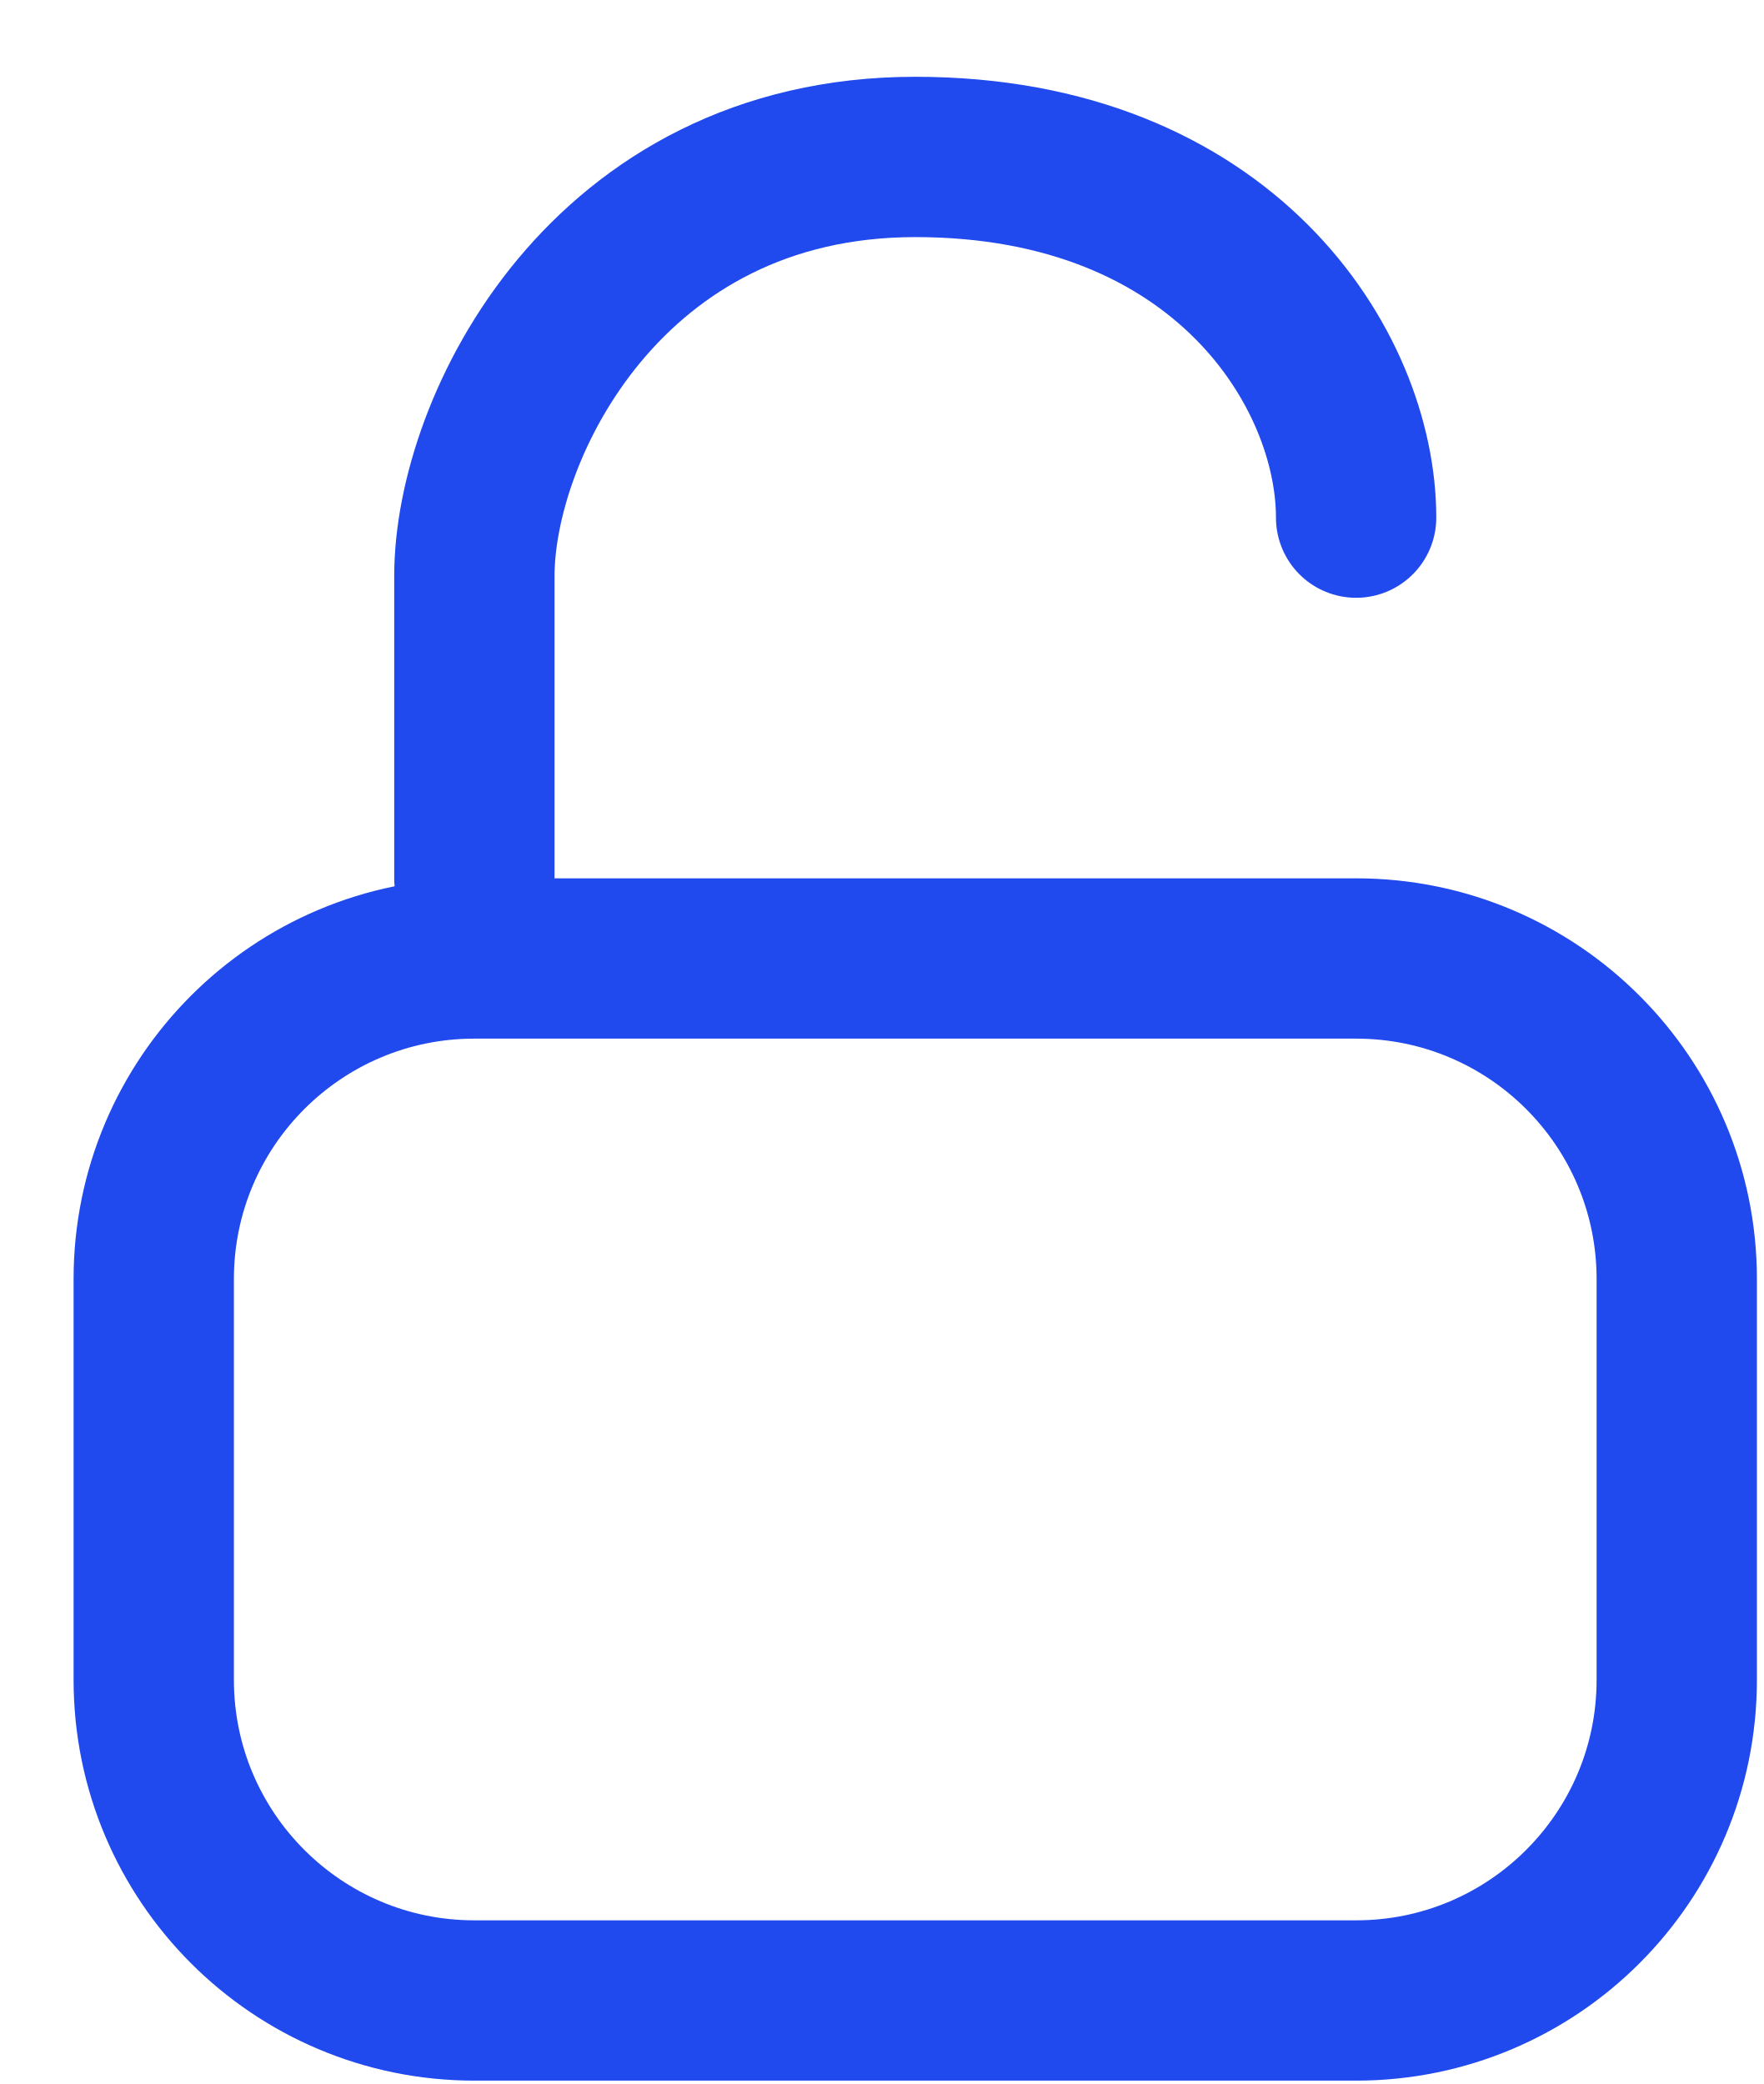
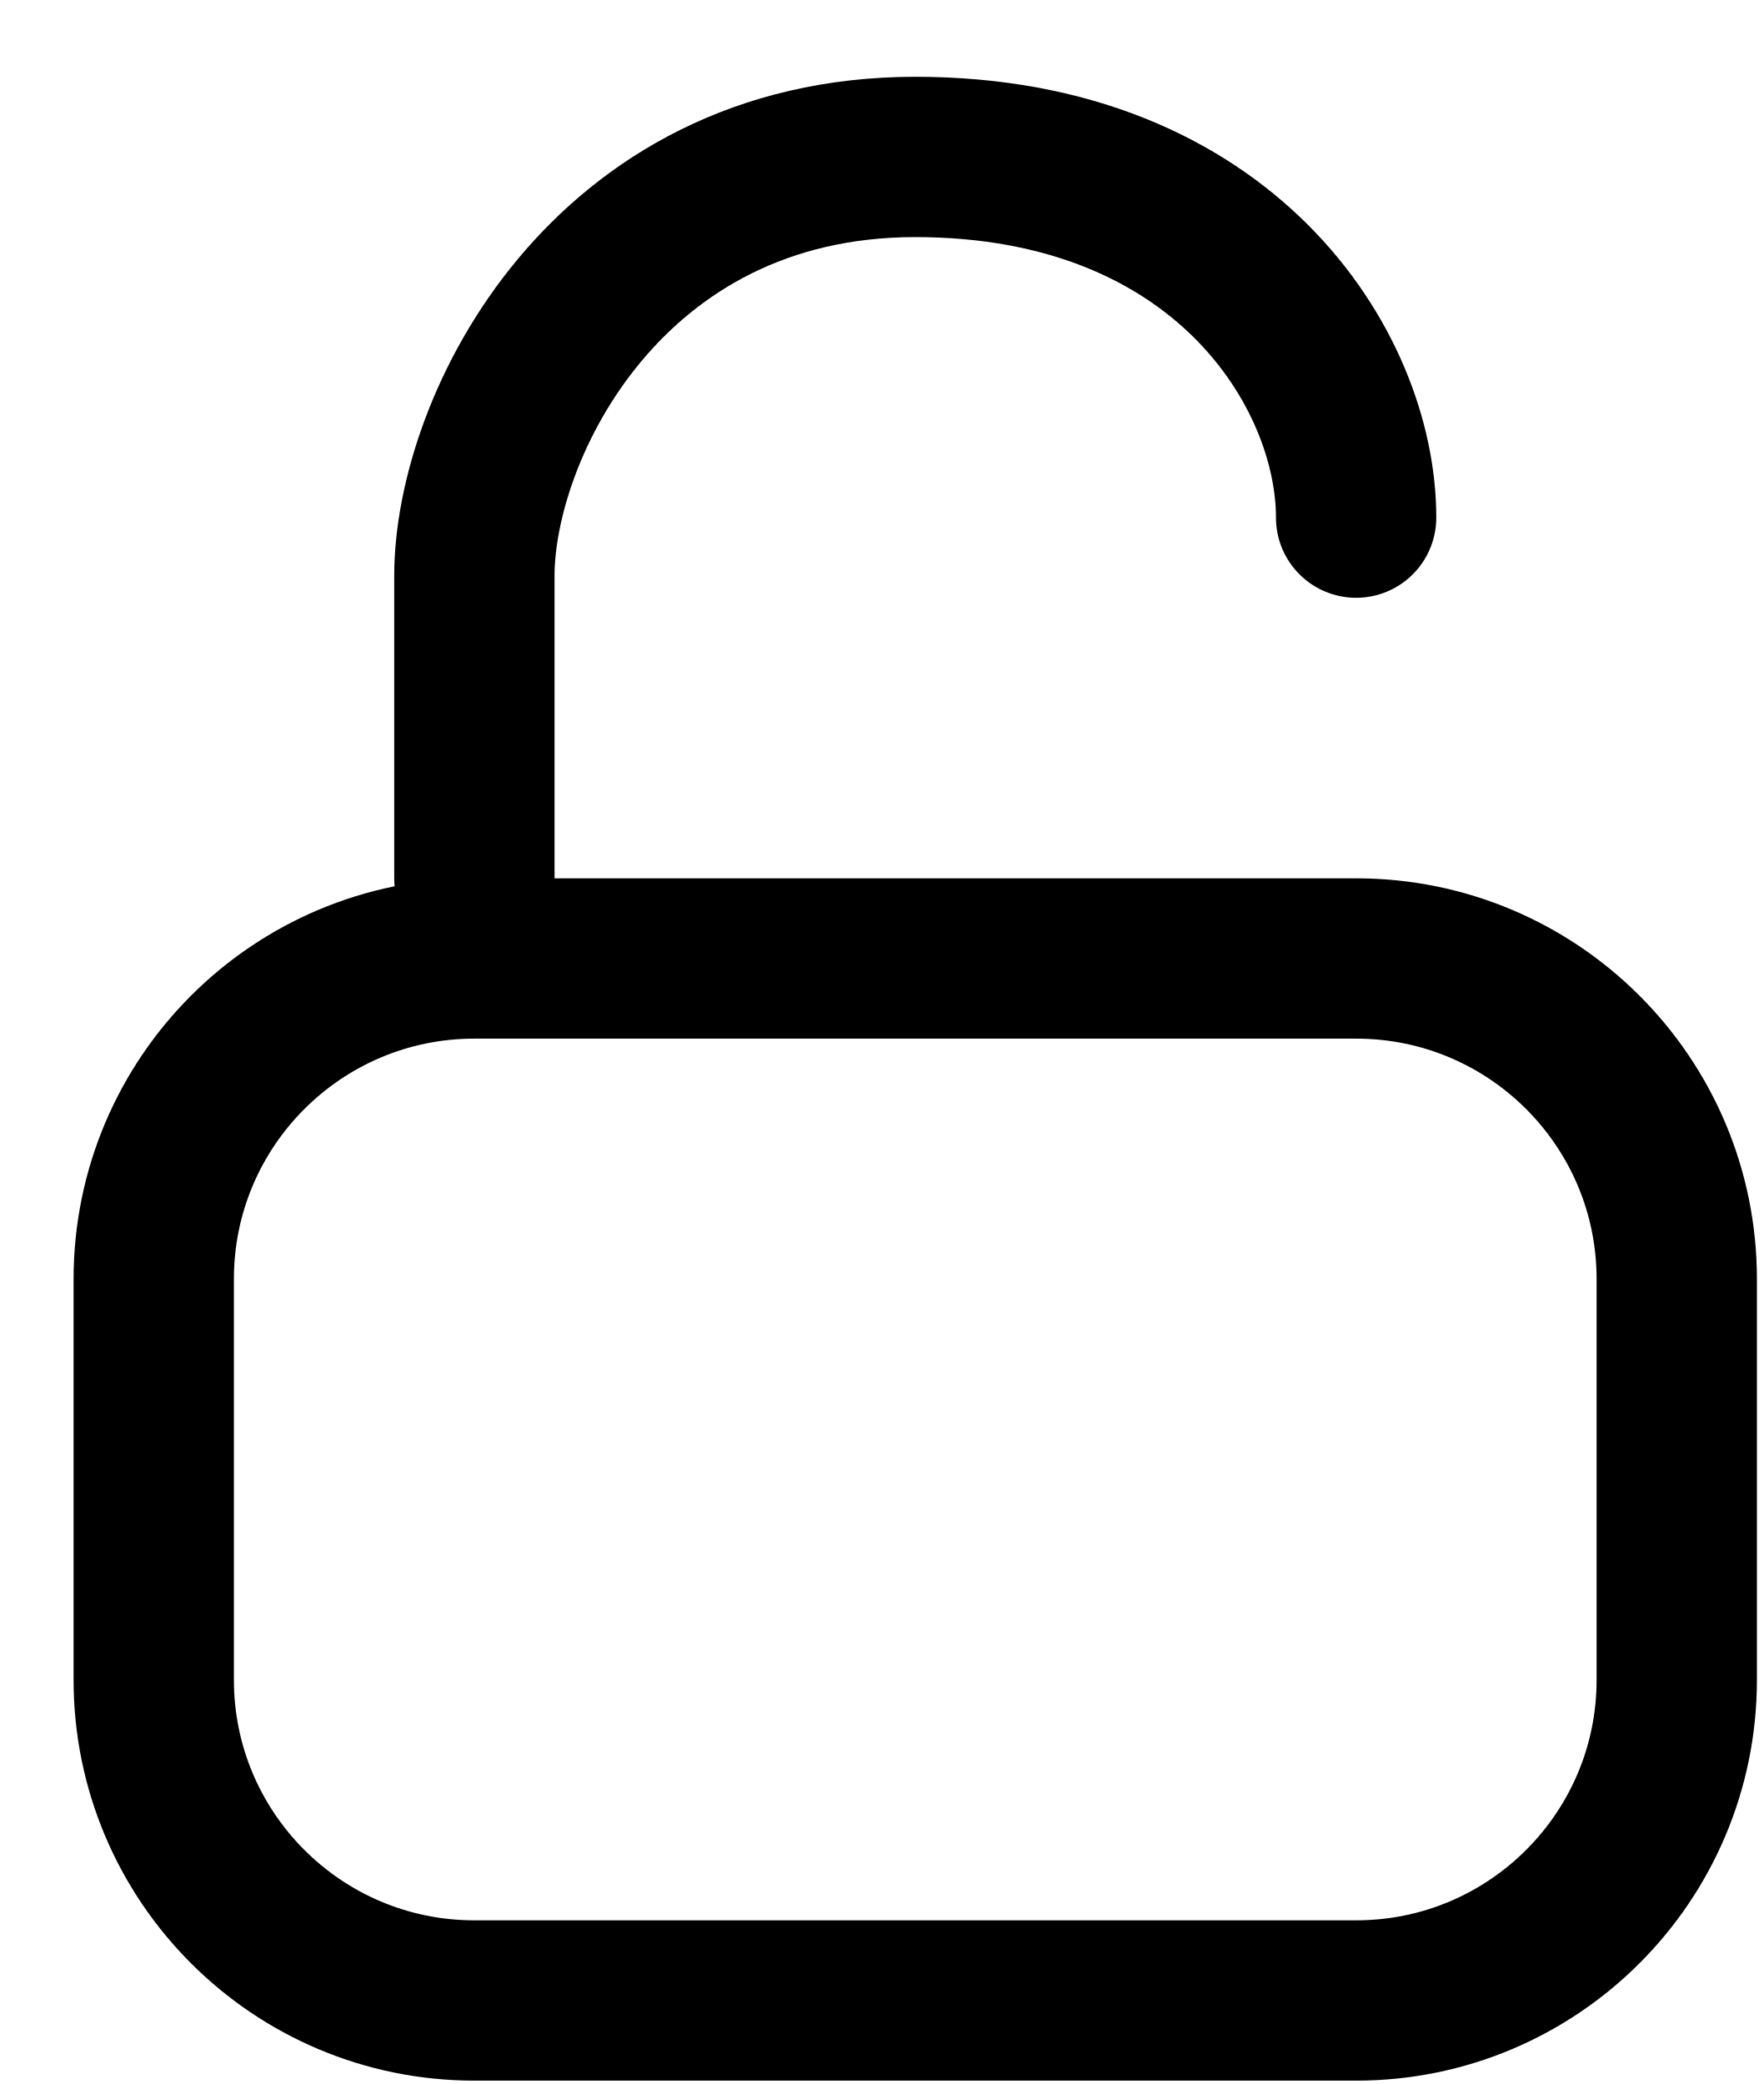
<svg xmlns="http://www.w3.org/2000/svg" width="22" height="26" viewBox="0 0 22 26" fill="none">
-   <rect x="1.918" y="11.958" width="19" height="13" rx="4" stroke="#214AEE" stroke-width="2" stroke-linejoin="round" />
-   <path d="M5.918 10.958C5.918 9.943 5.918 7.185 5.918 7.185C5.918 5.333 7.568 1.958 11.418 1.958C15.268 1.958 16.918 4.607 16.918 6.458" stroke="#214AEE" stroke-width="2" stroke-linecap="round" stroke-linejoin="round" />
+   <rect x="1.918" y="11.958" width="19" height="13" rx="4" stroke="currentColor" stroke-width="2" stroke-linejoin="round" />
+   <path d="M5.918 10.958C5.918 9.943 5.918 7.185 5.918 7.185C5.918 5.333 7.568 1.958 11.418 1.958C15.268 1.958 16.918 4.607 16.918 6.458" stroke="currentColor" stroke-width="2" stroke-linecap="round" stroke-linejoin="round" />
</svg>
